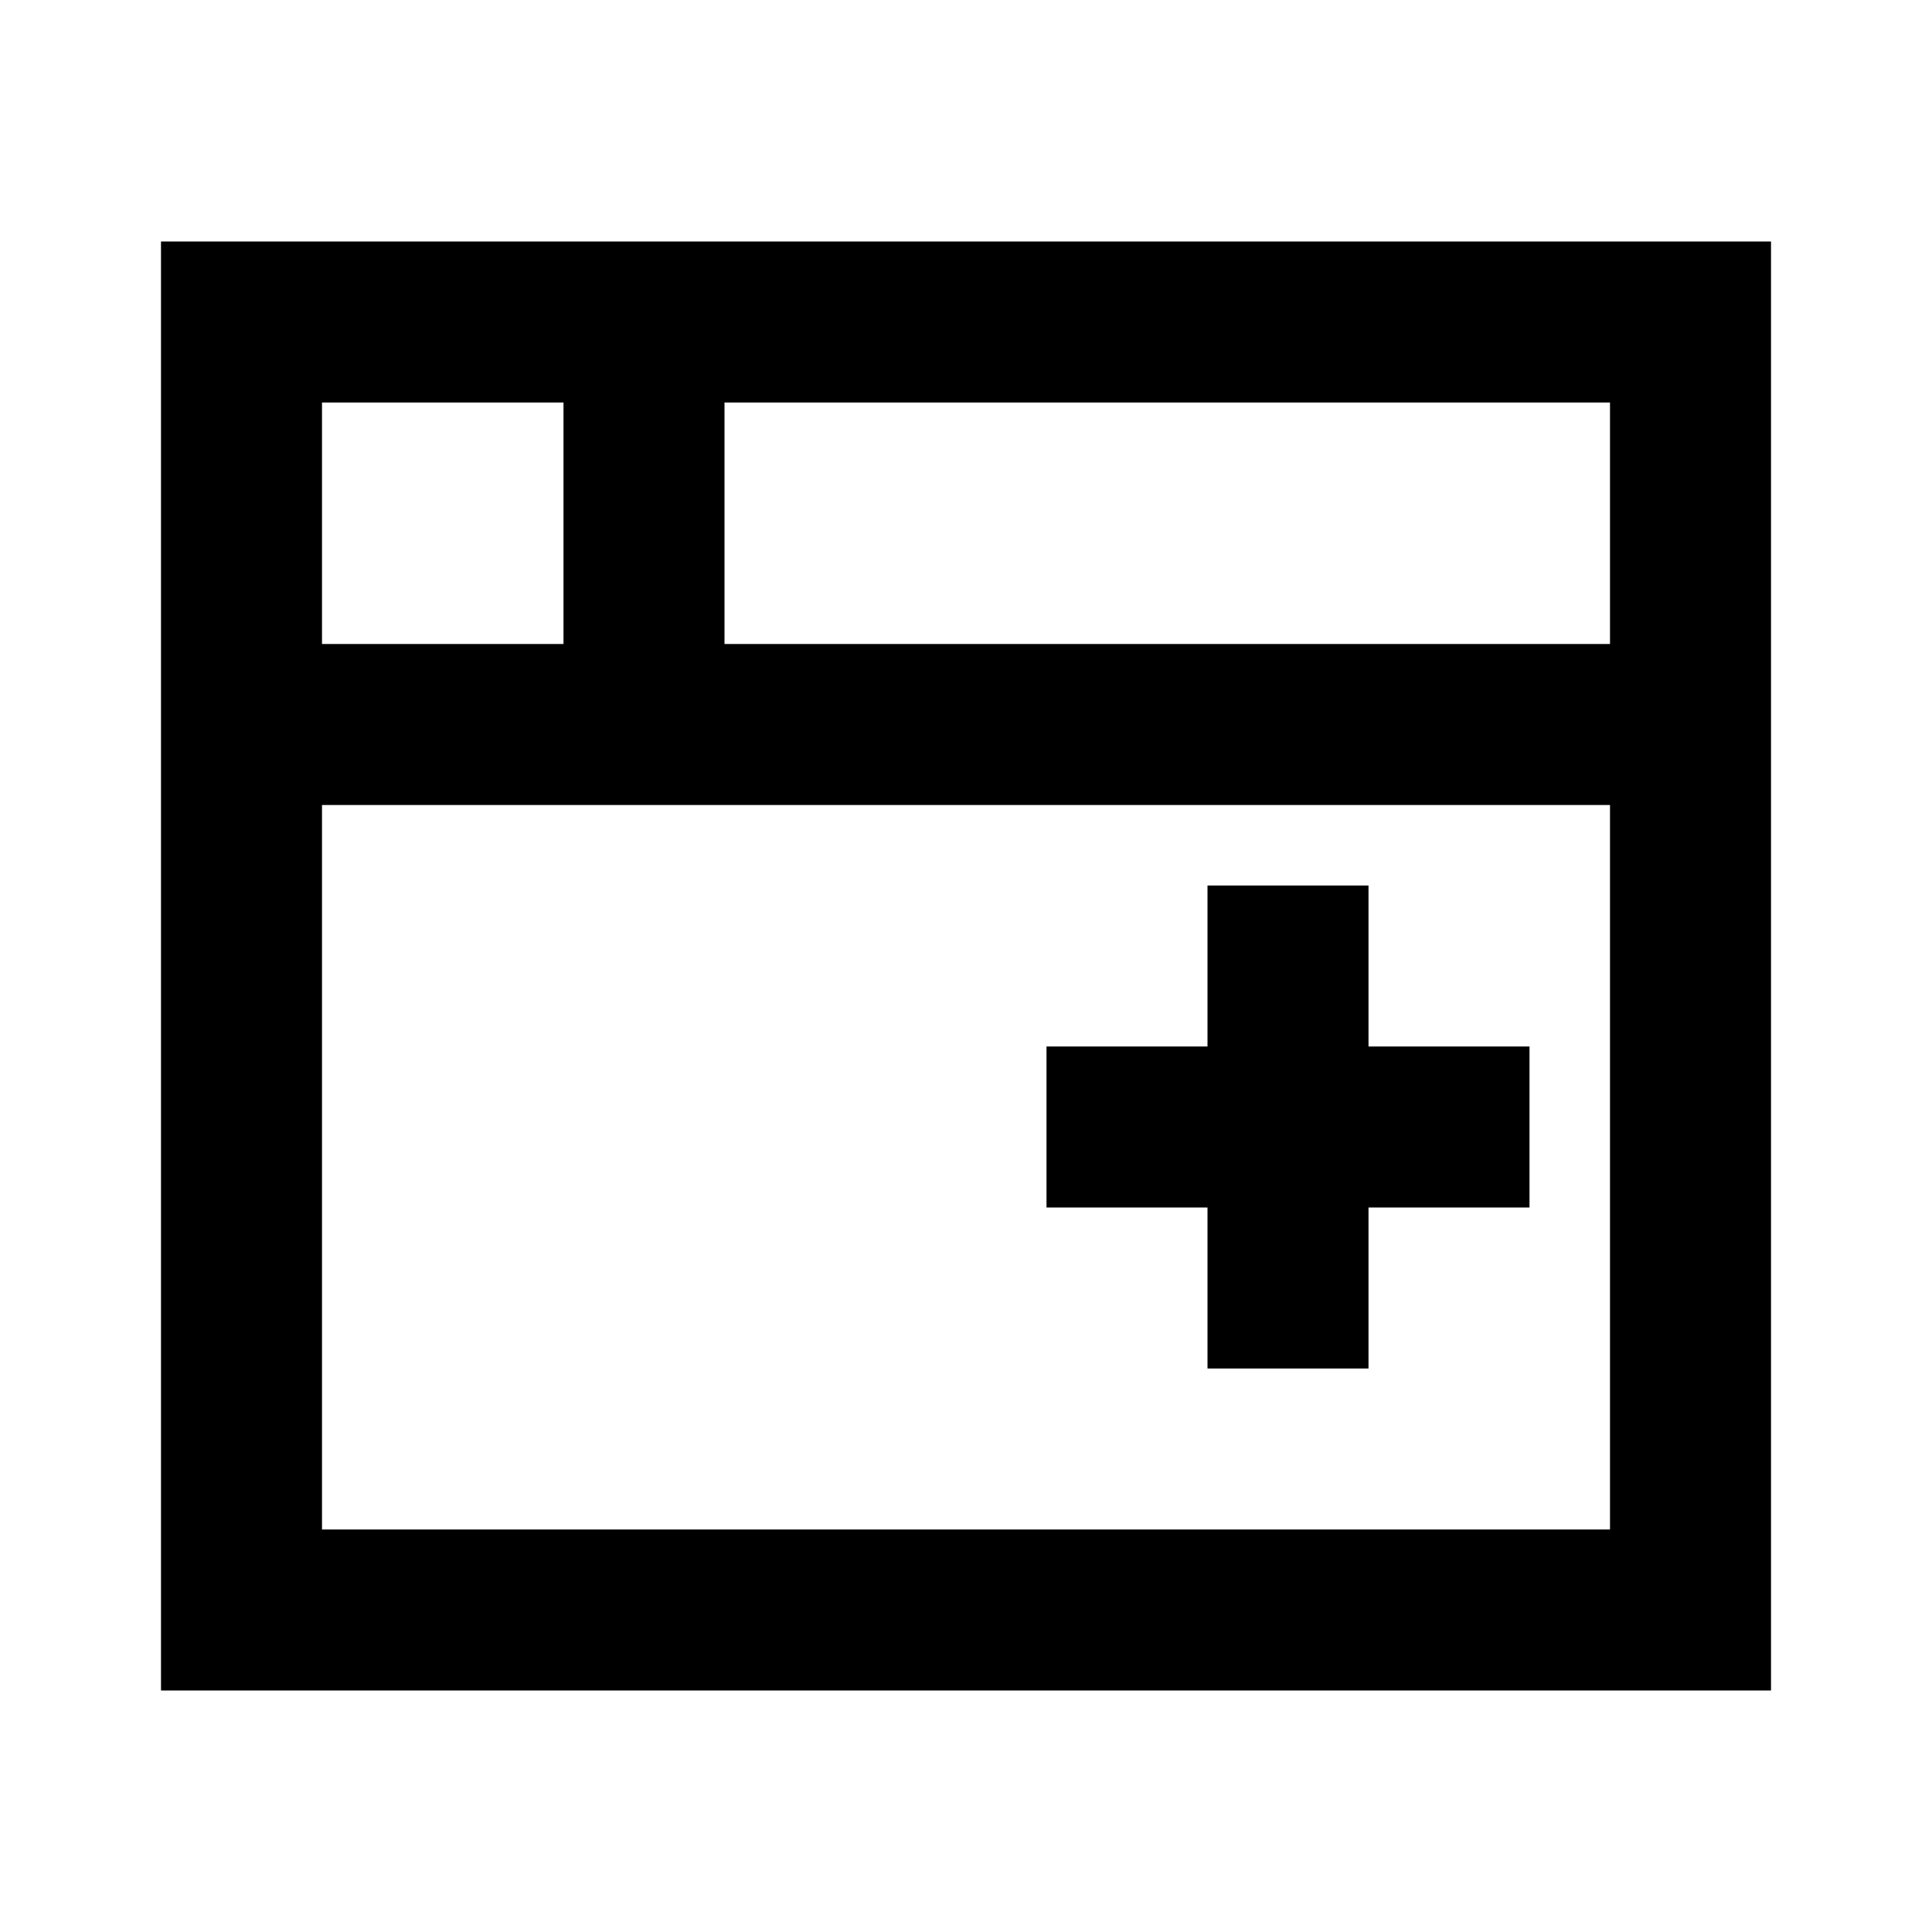
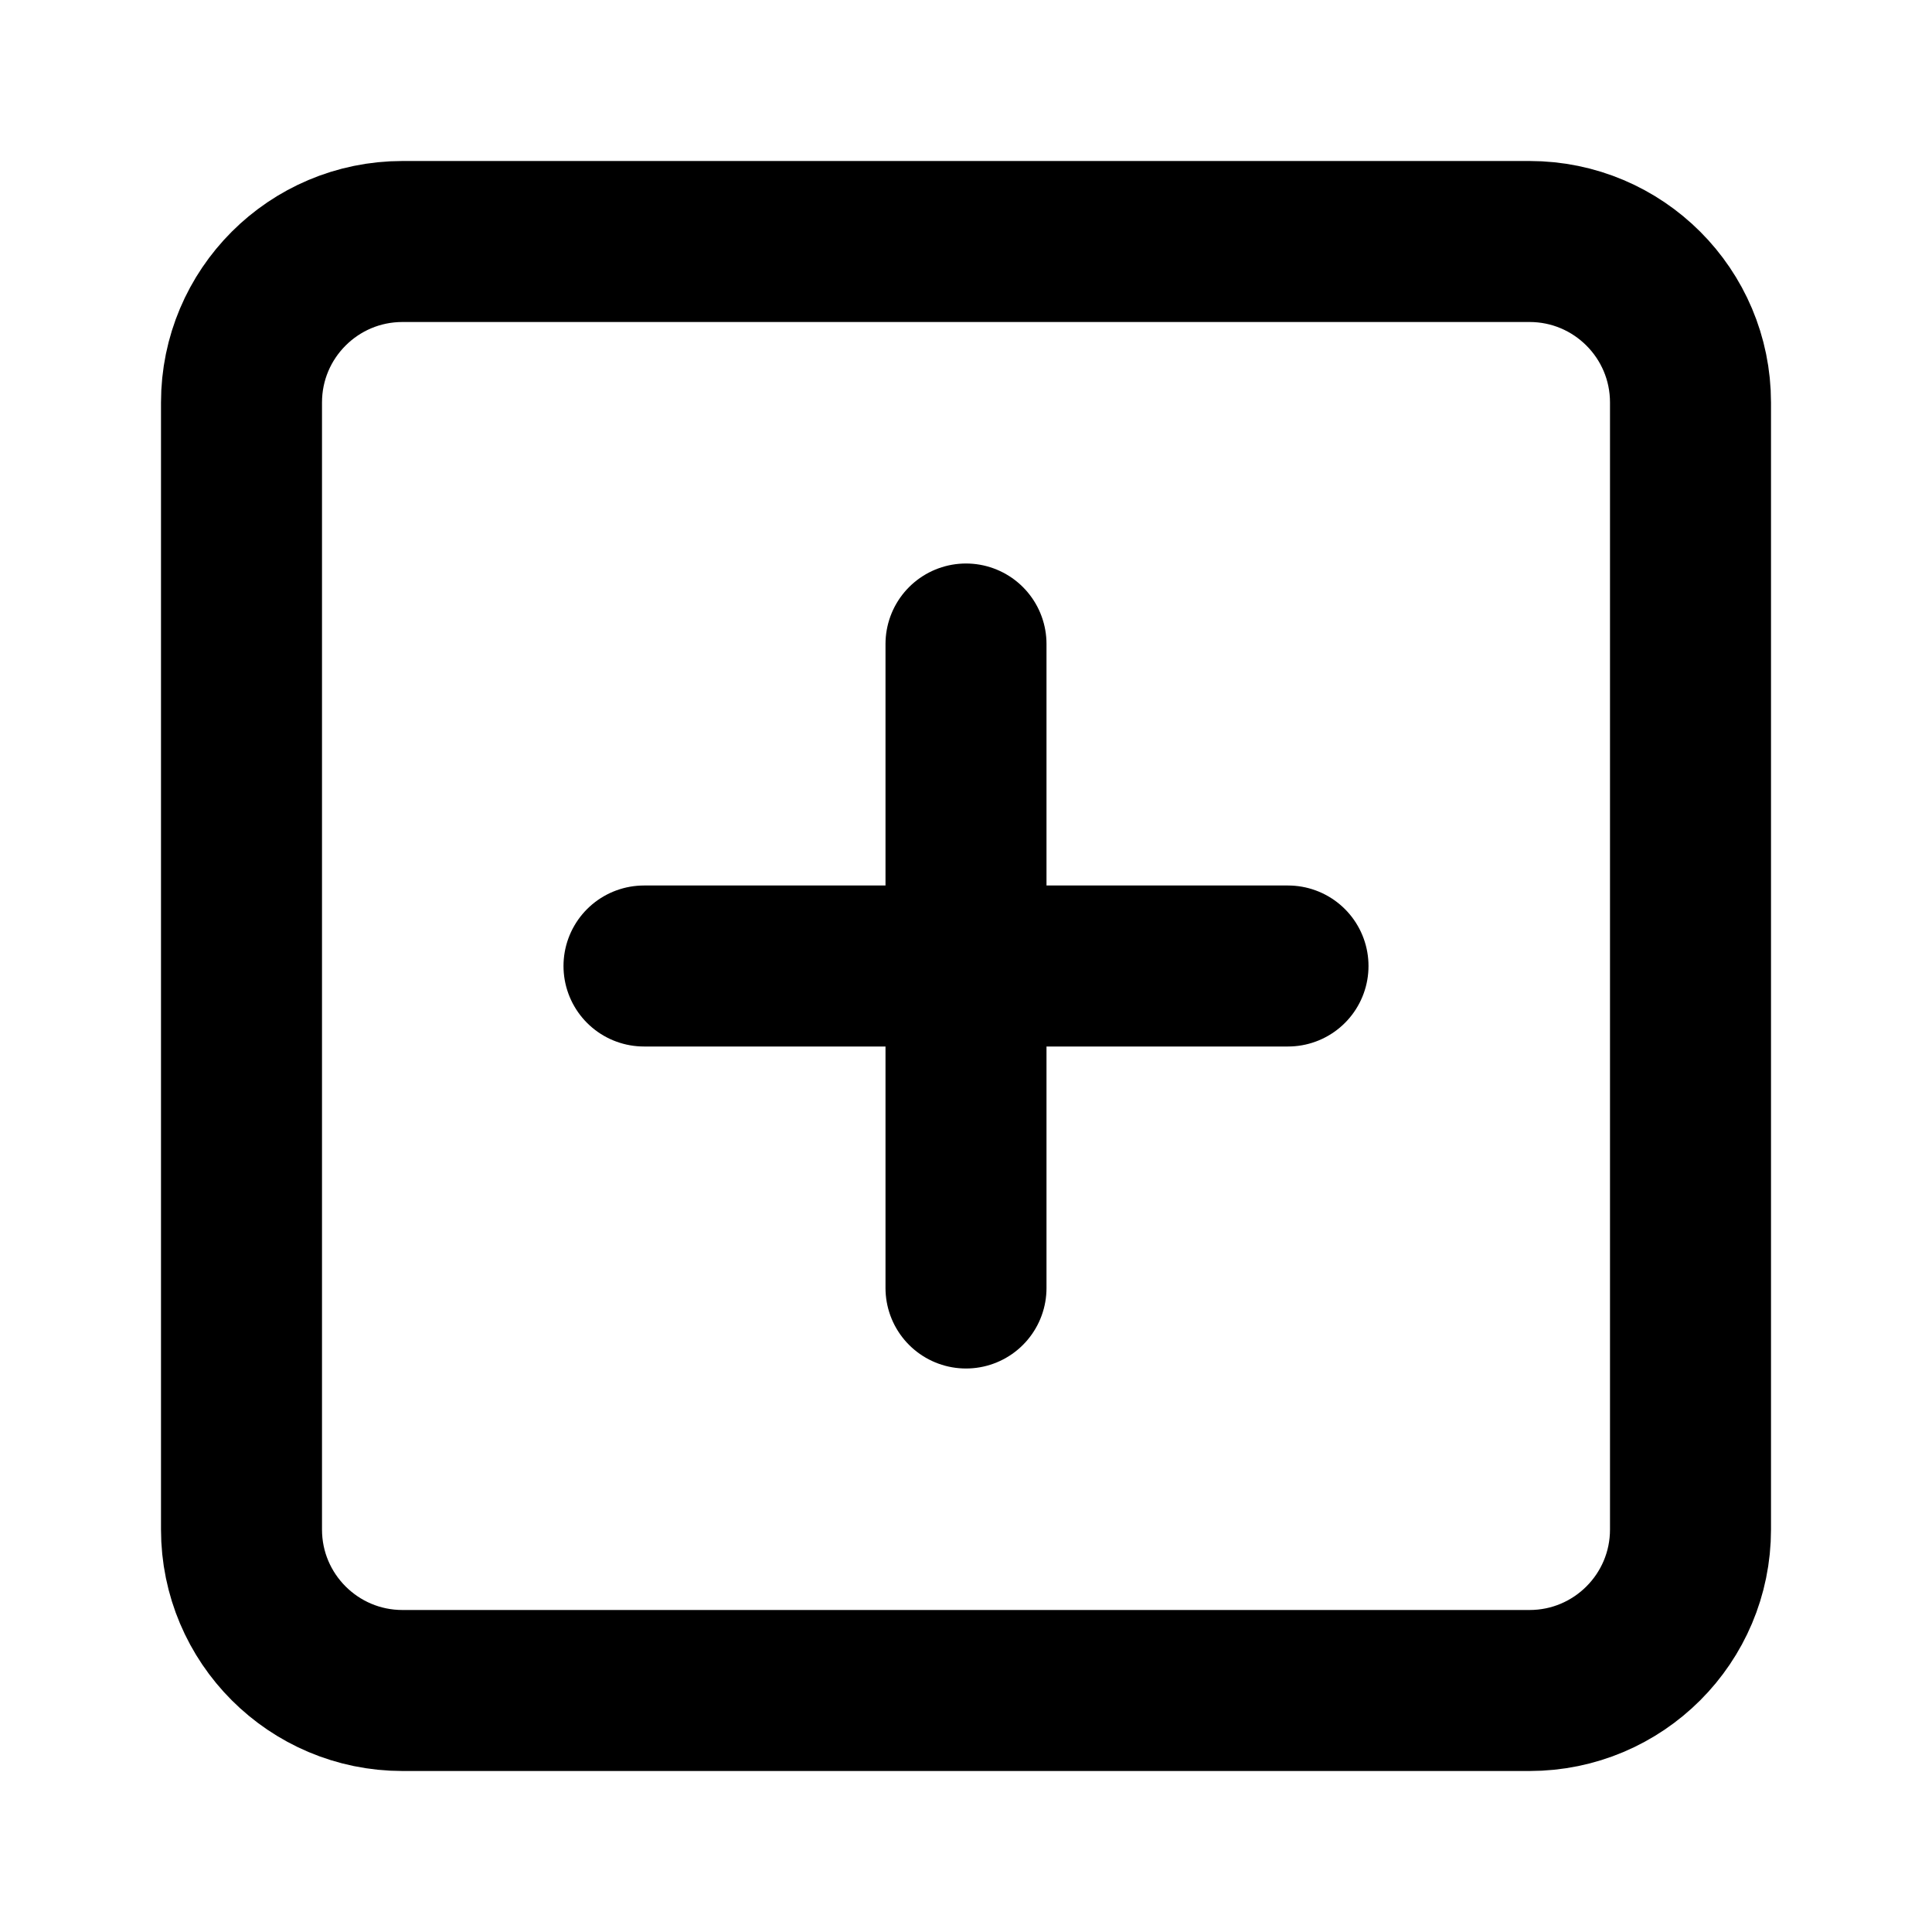
- <svg xmlns="http://www.w3.org/2000/svg" viewBox="0 0 24 24" fill="none" stroke="currentColor" stroke-width="2" stroke-linecap="butt" stroke-linejoin="miter" role="img" aria-label="tab-new">
-   <path d="M3 4H21V20H3Z" />
-   <path d="M3 9H21" />
-   <path d="M8 4V9" />
-   <path d="M13 14H19" />
-   <path d="M16 11V17" />
+ <svg xmlns="http://www.w3.org/2000/svg" viewBox="0 0 24 24" fill="none" stroke="currentColor" stroke-width="2" stroke-linecap="round" stroke-linejoin="round" role="img" aria-label="tab-new">
+   <rect width="18" height="18" x="3" y="3" rx="2" />
+   <path d="M8 12h8" />
+   <path d="M12 8v8" />
</svg>
